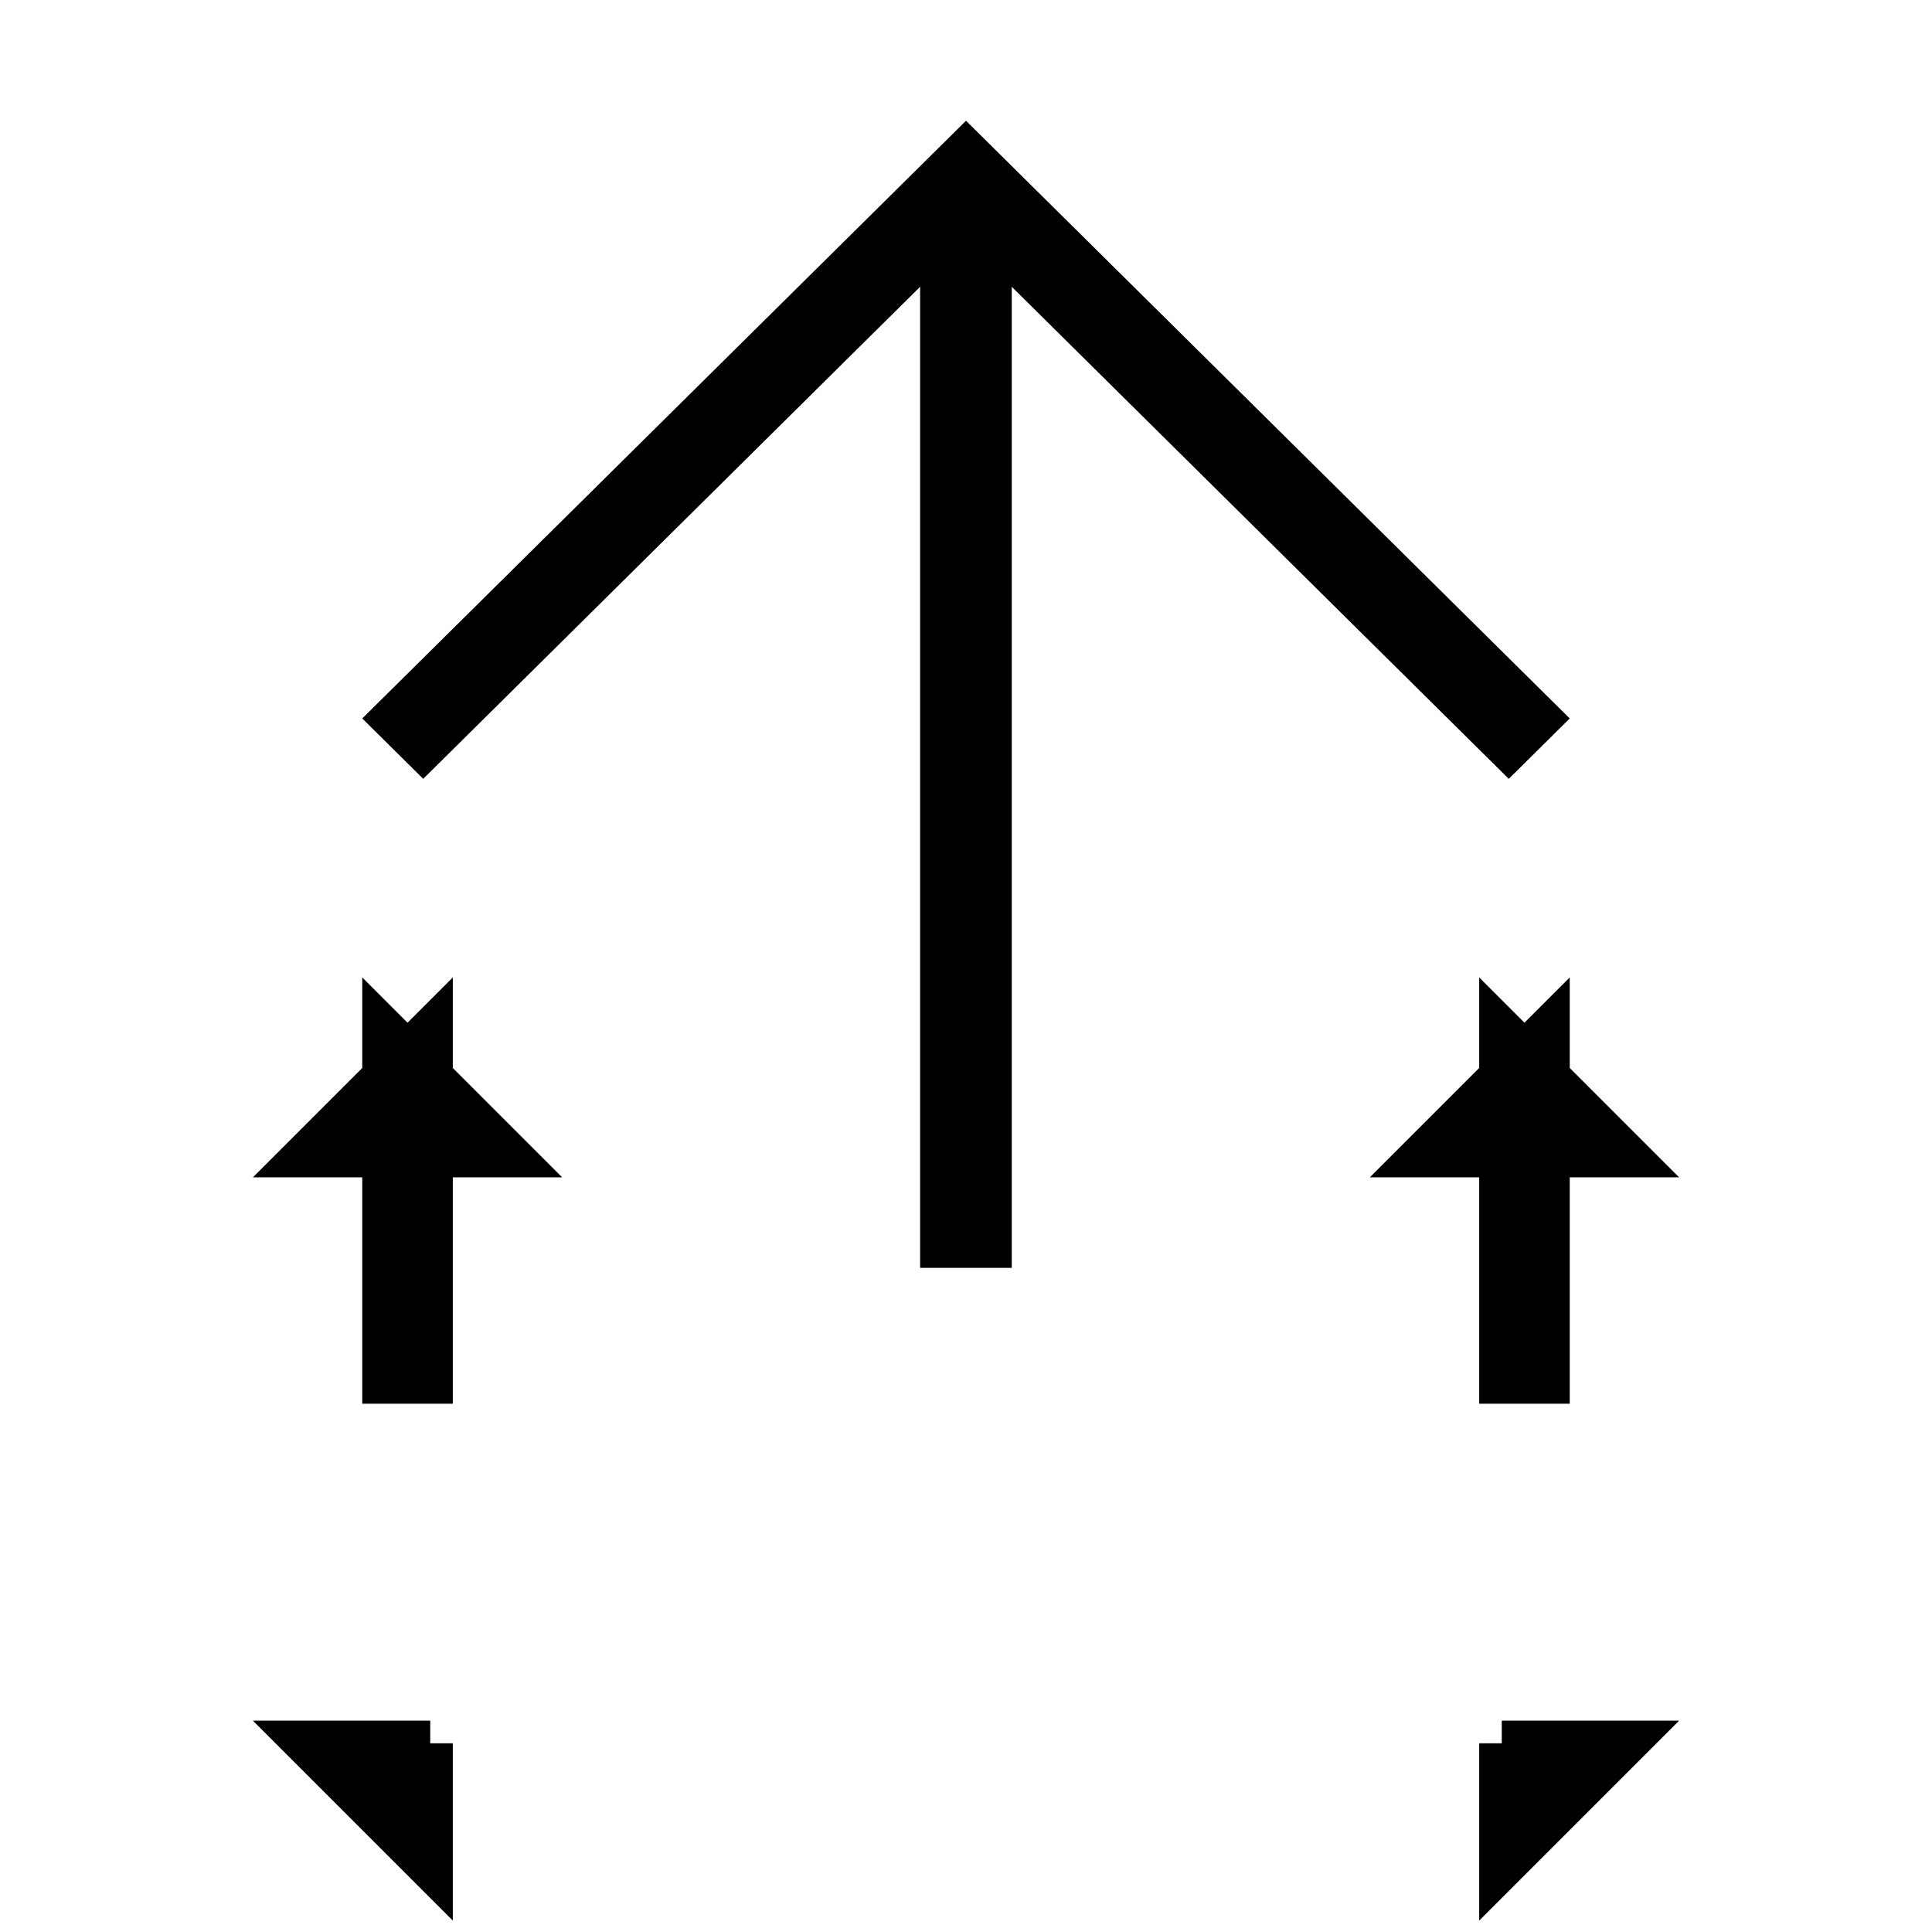
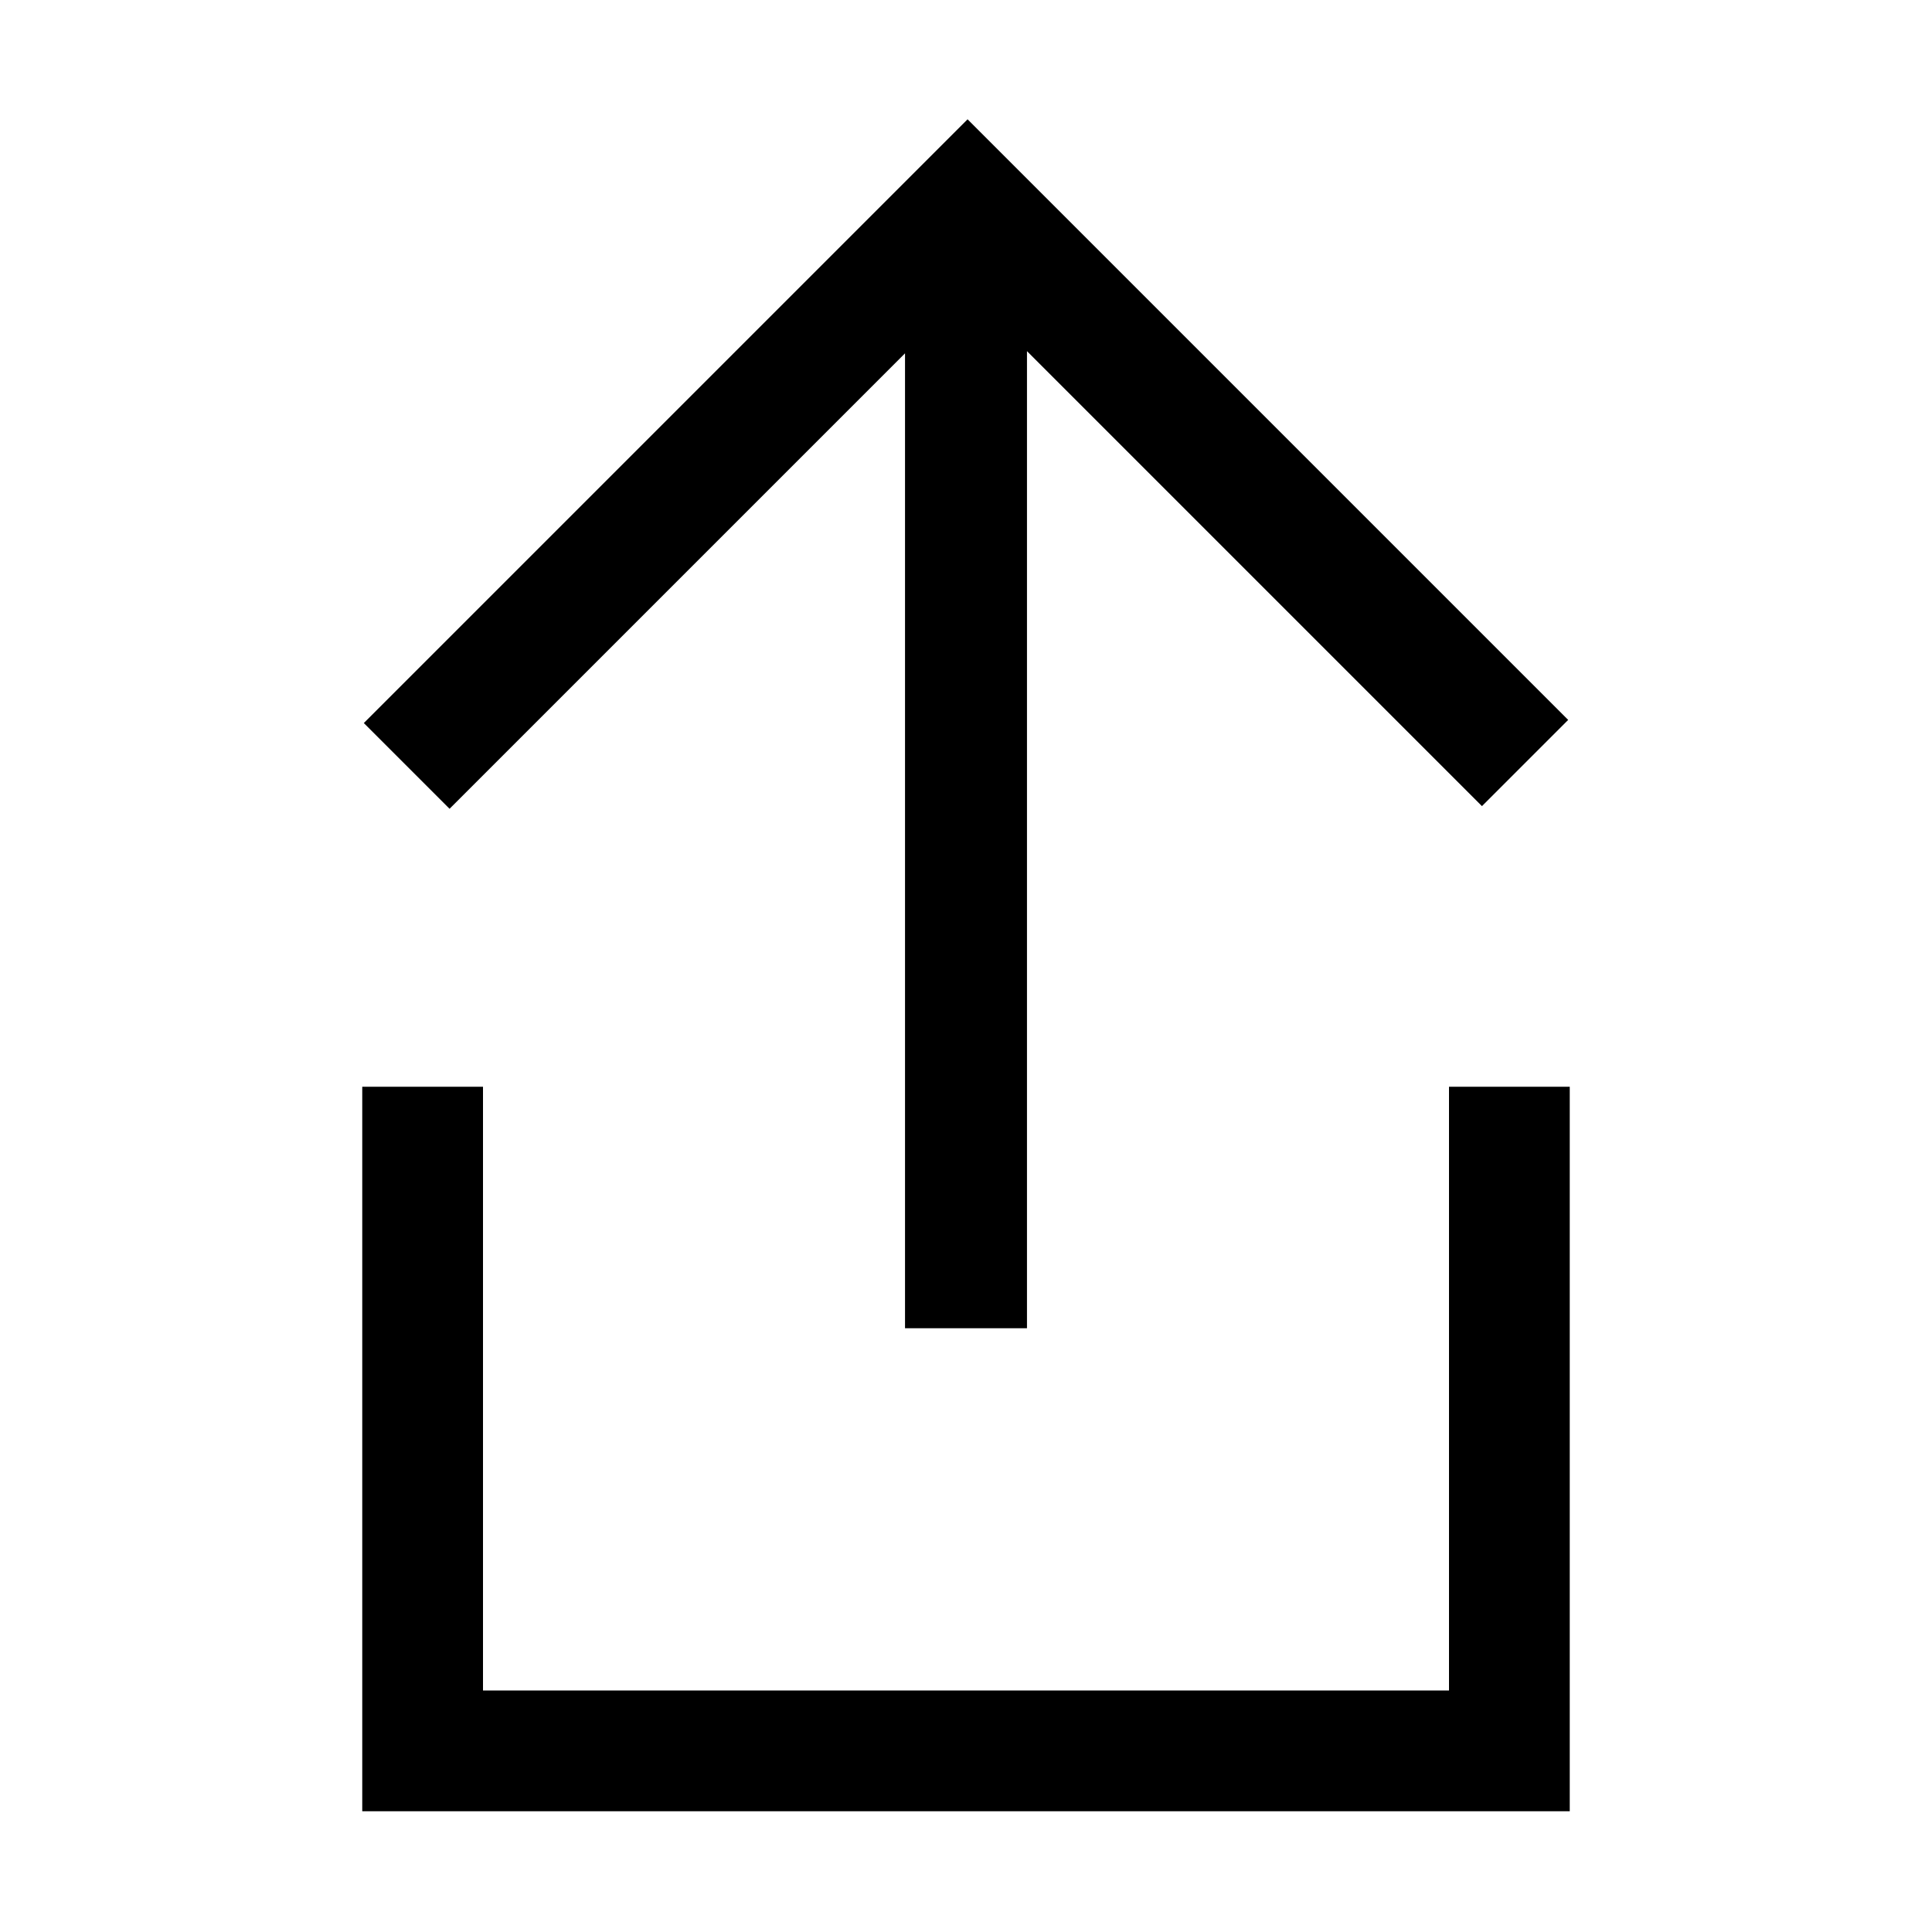
<svg viewBox="0 0 16 16">
  <g fill-rule="nonzero">
-     <path d="M3.375 14.438v.187h.188H3l.375.375v-.563zm9.063.187h.187v-.188V15l.375-.375h-.563zm.187-3V9l-.375.375H13L12.625 9v2.625zm-9.25 0V9L3 9.375h.75L3.375 9v2.625z" stroke="#000" stroke-width=".75" />
-     <path d="M8.379 2.375V10.5H7.62V2.375L3.505 6.45 3 5.95 8 1l5 4.95-.505.5z" />
+     <path d="M4 14h8V9h1v6H3V9h1v5z" />
+     <path d="M8.505 2.908V11h-1.01V2.926L3.723 6.698l-.71-.71 5-5 .71.71 4.264 4.264-.714.714-3.768-3.768z" />
  </g>
</svg>
